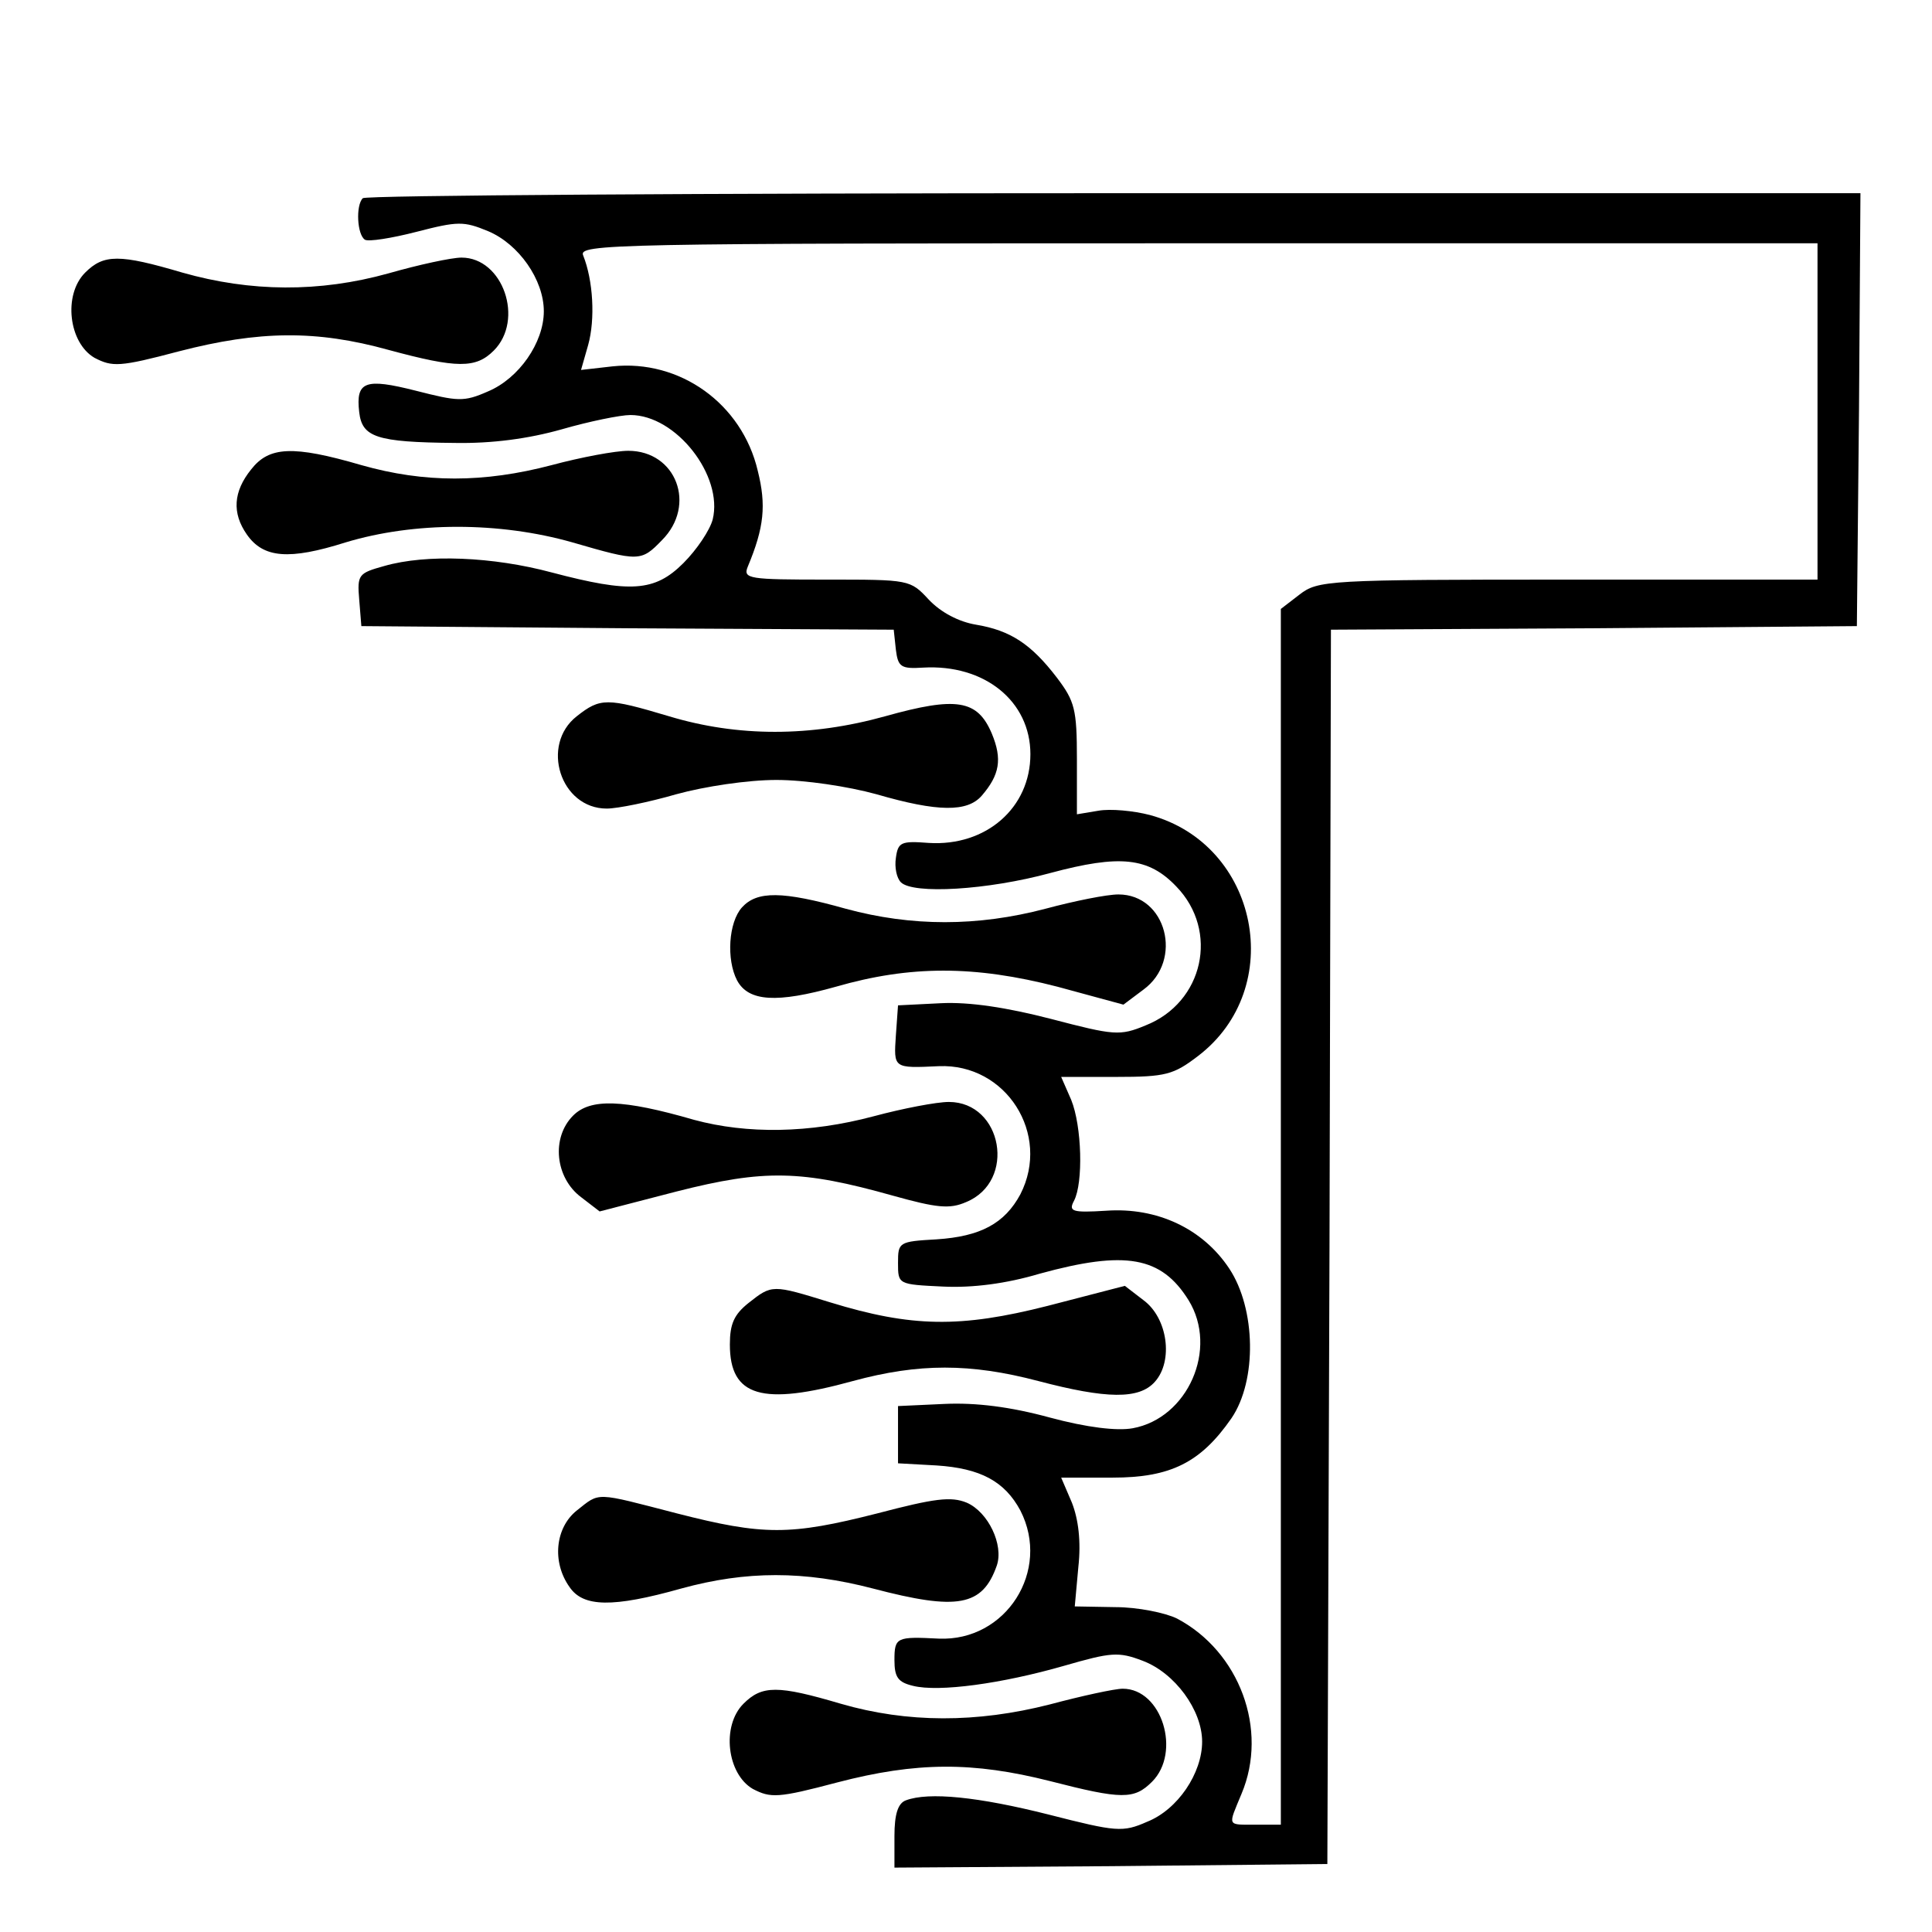
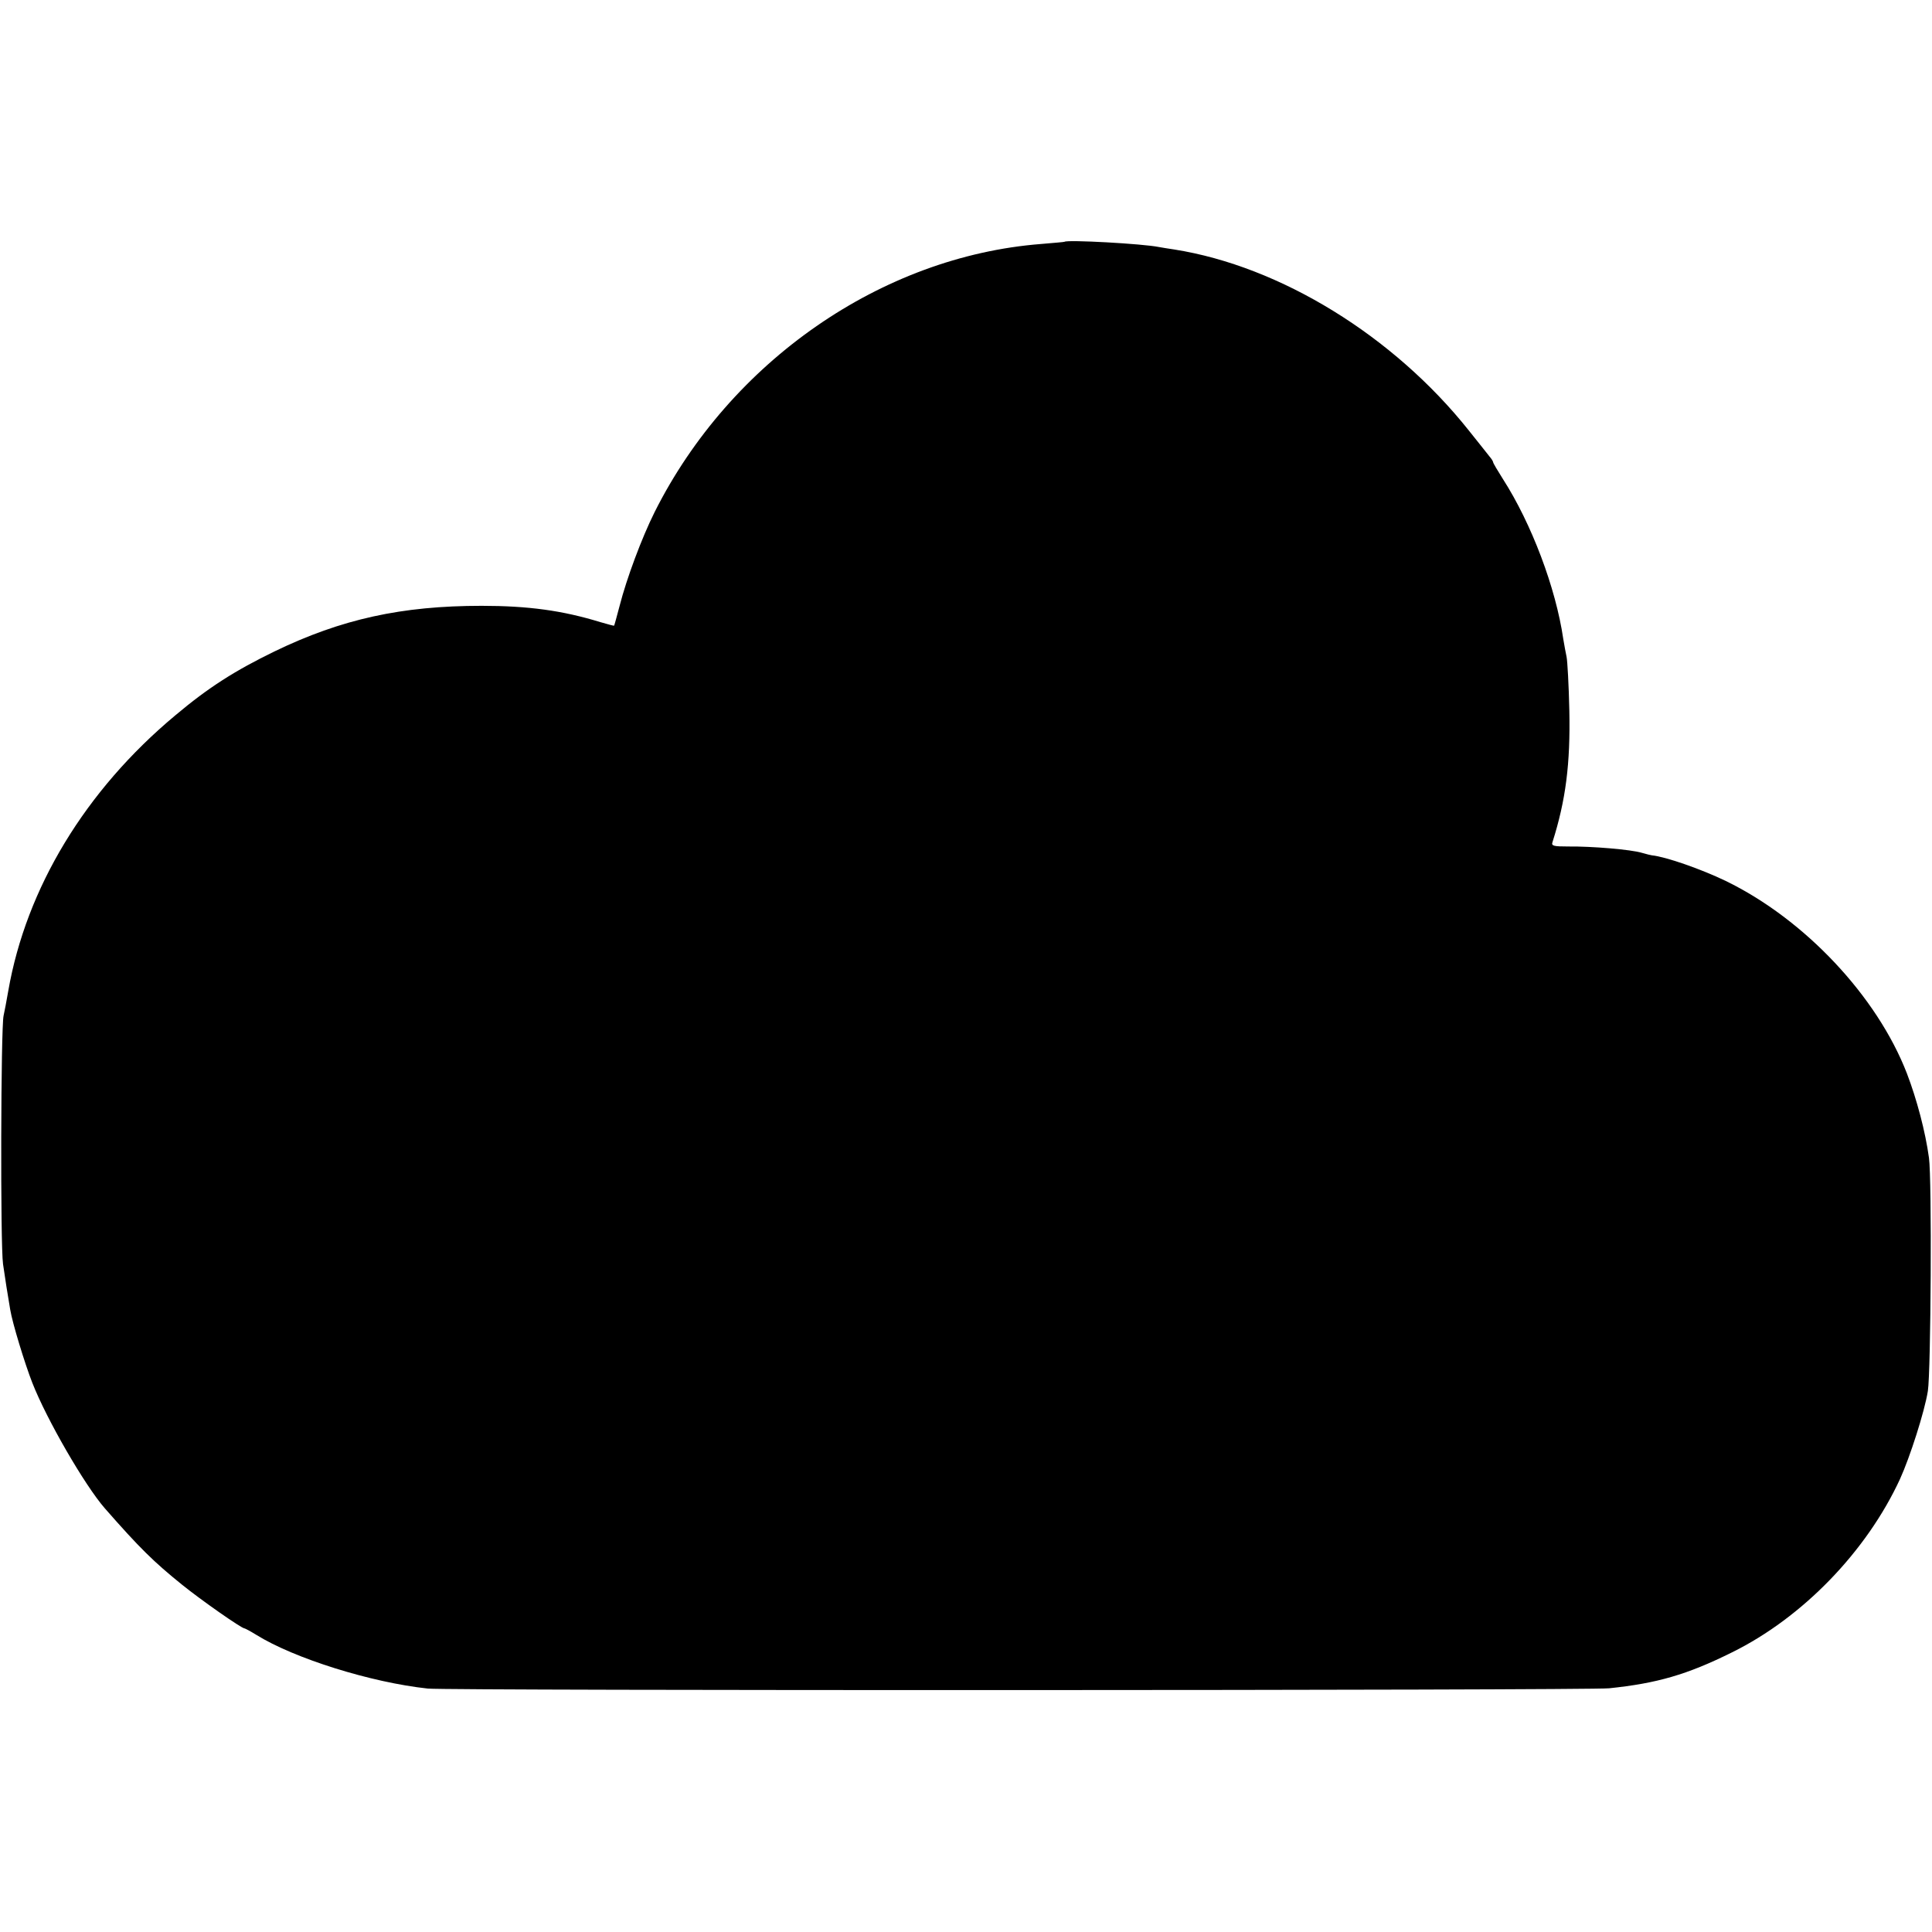
- <svg xmlns="http://www.w3.org/2000/svg" version="1.0" width="270pt" height="270pt" viewBox="0 0 270 270" preserveAspectRatio="xMidYMid meet">
-   <g transform="translate(0,270) scale(0.1,-0.1)" fill="#000000" stroke="none">
-     <path d="M507 2423 c-10 -10 -8 -51 3 -58 5 -3 37 2 72 11 58 15 66 15 100 1 43 -18 78 -68 78 -112 0 -44 -35 -94 -78 -112 -34 -15 -42 -14 -101 1 -71 18 -84 13 -79 -30 4 -35 24 -42 133 -43 53 -1 104 6 150 19 38 11 82 20 96 20 64 0 130 -85 115 -146 -4 -15 -22 -42 -41 -61 -40 -40 -74 -42 -184 -13 -82 22 -175 26 -234 9 -36 -10 -38 -12 -35 -47 l3 -37 372 -3 372 -2 3 -28 c3 -24 7 -27 38 -25 86 5 150 -47 150 -121 0 -75 -62 -129 -142 -124 -39 3 -43 1 -46 -21 -2 -13 1 -28 7 -34 17 -17 121 -11 209 13 97 26 137 22 176 -19 60 -62 38 -162 -43 -194 -36 -15 -44 -14 -132 9 -62 16 -114 24 -154 22 l-60 -3 -3 -42 c-3 -46 -4 -46 60 -43 94 4 157 -95 114 -179 -22 -41 -56 -59 -117 -63 -53 -3 -54 -4 -54 -33 0 -30 0 -30 63 -33 41 -2 88 4 135 18 120 33 170 24 208 -37 42 -68 -1 -165 -78 -179 -22 -4 -64 1 -116 15 -55 15 -103 21 -147 19 l-65 -3 0 -40 0 -40 54 -3 c61 -4 95 -22 117 -63 43 -84 -20 -183 -114 -179 -59 3 -62 2 -62 -30 0 -24 5 -31 26 -36 36 -9 124 3 211 28 66 19 76 20 110 7 45 -17 83 -69 83 -113 0 -44 -34 -95 -77 -112 -34 -15 -43 -14 -137 10 -99 25 -168 32 -200 20 -11 -4 -16 -19 -16 -50 l0 -44 303 2 302 3 3 862 2 863 368 2 367 3 3 303 2 302 -1043 0 c-574 0 -1047 -3 -1050 -7z m2033 -298 l0 -235 -349 0 c-337 0 -349 -1 -375 -21 l-26 -20 0 -850 0 -849 -35 0 c-41 0 -39 -3 -20 43 38 90 -3 199 -90 245 -16 8 -55 16 -86 16 l-57 1 5 55 c4 36 0 67 -9 90 l-15 35 72 0 c81 0 123 21 166 83 36 53 34 153 -3 209 -37 56 -101 86 -172 81 -48 -3 -53 -1 -45 14 13 25 11 104 -4 141 l-14 32 77 0 c69 0 80 3 114 29 125 95 85 296 -67 337 -23 6 -55 9 -72 6 l-30 -5 0 77 c0 70 -3 81 -28 114 -36 47 -65 66 -113 74 -24 4 -49 17 -66 35 -26 28 -27 28 -143 28 -108 0 -117 1 -110 18 23 55 26 86 14 134 -22 94 -109 156 -203 146 l-44 -5 10 35 c10 36 7 90 -7 125 -7 16 38 17 859 17 l866 0 0 -235z" />
-     <path d="M119 2319 c-31 -31 -23 -98 13 -119 25 -13 35 -13 118 9 112 29 192 30 293 2 96 -26 122 -26 147 -1 43 43 13 130 -45 130 -14 0 -60 -10 -102 -22 -97 -27 -193 -26 -288 1 -88 26 -110 26 -136 0z" />
-     <path d="M351 2044 c-25 -31 -27 -61 -6 -91 23 -33 59 -36 138 -11 96 29 215 29 317 0 93 -27 96 -27 125 3 49 49 20 125 -47 125 -18 0 -66 -9 -107 -20 -95 -25 -178 -25 -266 0 -96 28 -129 26 -154 -6z" />
-     <path d="M806 1699 c-51 -40 -23 -129 42 -129 15 0 59 9 97 20 40 11 100 20 140 20 40 0 100 -9 140 -20 86 -25 127 -25 147 -2 25 29 29 51 14 87 -20 47 -49 52 -149 24 -104 -29 -206 -29 -302 0 -87 26 -96 26 -129 0z" />
-     <path d="M1037 1432 c-19 -21 -22 -73 -7 -102 16 -30 56 -32 138 -9 104 30 194 30 310 0 l92 -25 28 21 c56 41 32 133 -35 133 -16 0 -61 -9 -102 -20 -95 -25 -187 -25 -279 0 -89 25 -124 25 -145 2z" />
-     <path d="M801 1141 c-31 -31 -25 -87 11 -114 l26 -20 108 28 c122 31 174 30 302 -6 61 -17 79 -19 102 -9 71 29 51 140 -24 140 -17 0 -64 -9 -105 -20 -90 -24 -177 -25 -251 -5 -100 29 -145 30 -169 6z" />
-     <path d="M1046 879 c-20 -16 -26 -29 -26 -58 0 -73 45 -86 172 -51 92 25 164 25 259 0 95 -25 141 -26 163 -1 26 29 18 89 -16 114 l-26 20 -108 -28 c-122 -31 -190 -30 -304 5 -81 25 -81 25 -114 -1z" />
-     <path d="M806 589 c-30 -24 -35 -72 -10 -107 19 -28 60 -29 156 -2 91 25 172 25 268 0 118 -31 153 -25 173 32 10 29 -12 75 -42 88 -22 9 -45 6 -125 -15 -122 -31 -159 -31 -280 0 -116 30 -107 30 -140 4z" />
-     <path d="M1039 319 c-31 -31 -23 -98 13 -119 25 -13 35 -13 118 9 111 29 190 29 297 2 101 -26 118 -26 143 -1 41 41 14 130 -41 130 -11 0 -57 -10 -102 -22 -102 -26 -199 -26 -292 1 -88 26 -110 26 -136 0z" />
+ <svg xmlns="http://www.w3.org/2000/svg" version="1.0" width="700pt" height="700pt" viewBox="0 0 700 700" preserveAspectRatio="xMidYMid meet">
+   <g transform="translate(0,700) scale(0.1,-0.1)" fill="#000000" stroke="none">
+     <path d="M3857 6124 c-1 -1 -39 -4 -85 -8 -577 -45 -1126 -425 -1400 -971 -47 -94 -102 -242 -127 -340 -10 -38 -19 -71 -20 -72 0 -1 -23 5 -50 13 -137 42 -261 59 -430 59 -290 0 -508 -48 -750 -165 -144 -70 -240 -131 -360 -232 -326 -272 -540 -626 -605 -998 -6 -36 -14 -76 -17 -90 -10 -42 -12 -831 -2 -900 9 -62 15 -100 26 -165 8 -49 53 -196 80 -265 53 -135 190 -371 262 -454 127 -145 178 -195 281 -278 68 -55 215 -158 226 -158 2 0 21 -10 42 -23 138 -86 417 -173 622 -195 78 -8 4201 -7 4280 1 173 18 282 49 445 130 256 126 488 366 609 628 36 79 89 244 101 319 11 70 15 767 4 845 -13 95 -44 212 -80 306 -108 279 -370 558 -656 697 -89 43 -218 88 -268 93 -2 0 -19 4 -36 9 -39 12 -182 24 -267 23 -53 0 -62 2 -57 16 48 151 65 284 61 476 -2 94 -7 181 -10 195 -3 13 -8 42 -12 65 -27 185 -115 418 -219 580 -19 30 -35 57 -35 60 0 3 -6 13 -14 22 -8 10 -41 52 -74 93 -272 342 -682 595 -1067 656 -20 3 -46 7 -56 9 -59 12 -332 27 -342 19z" />
  </g>
</svg>
